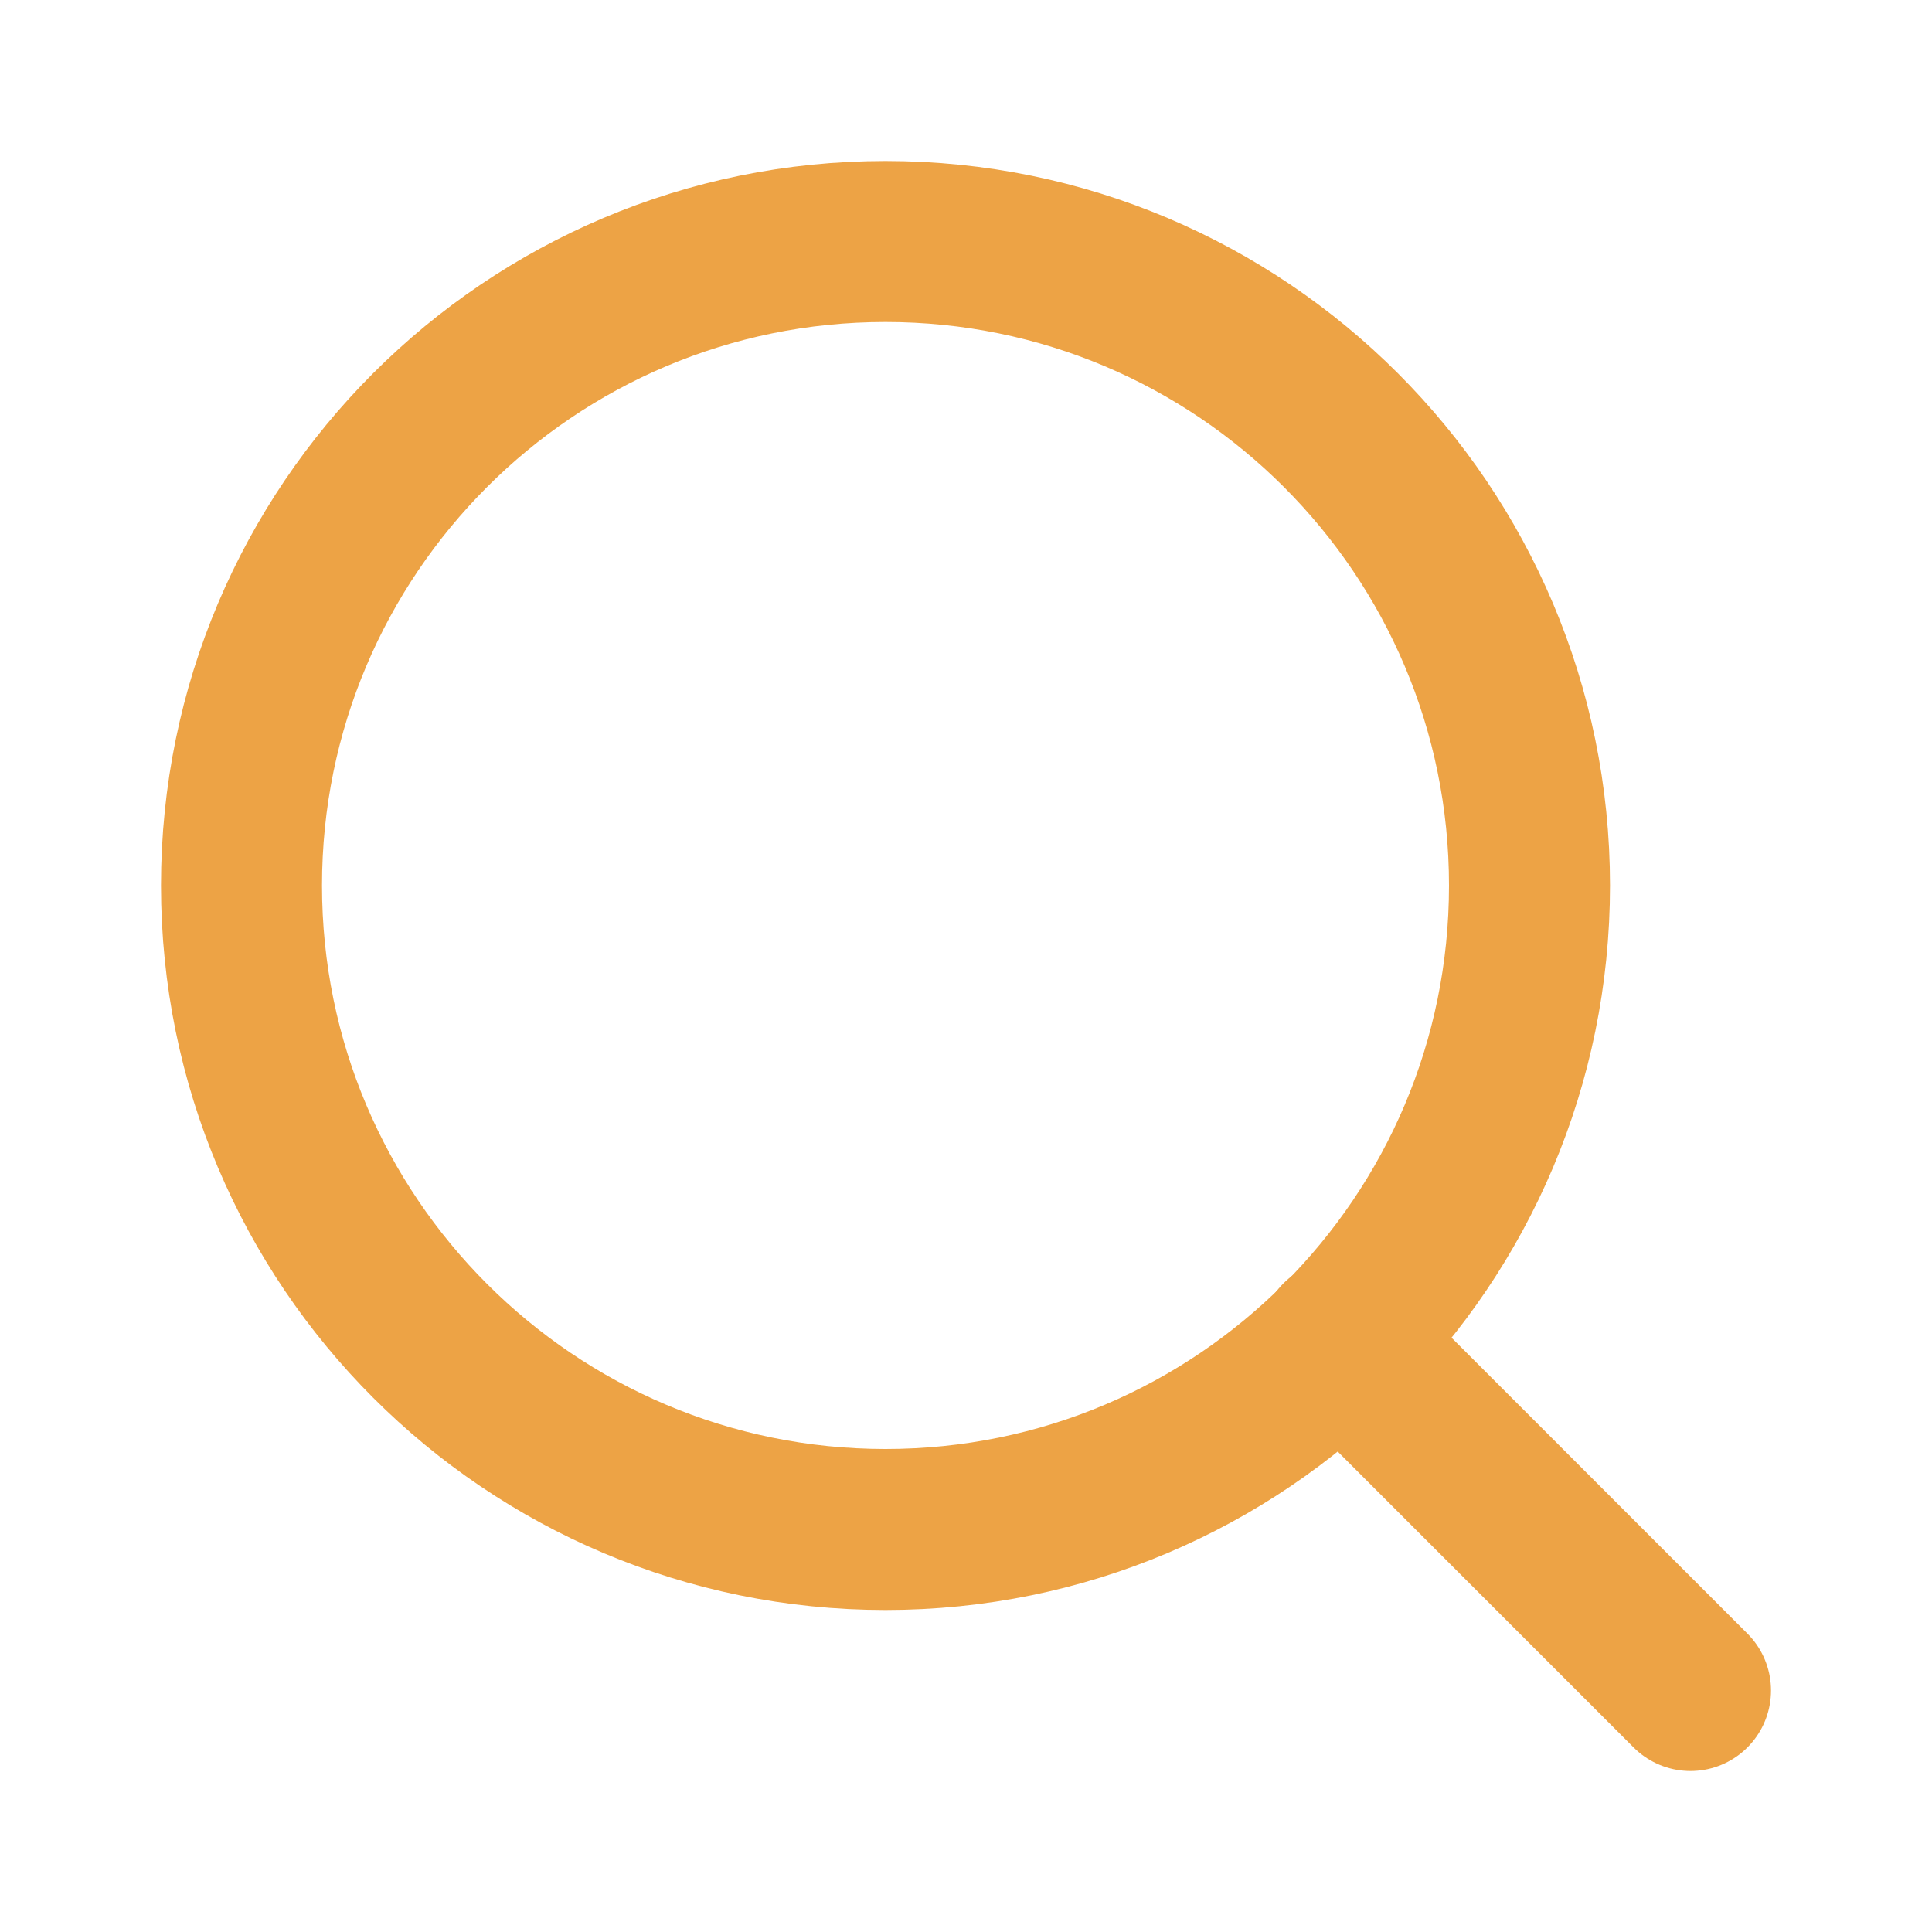
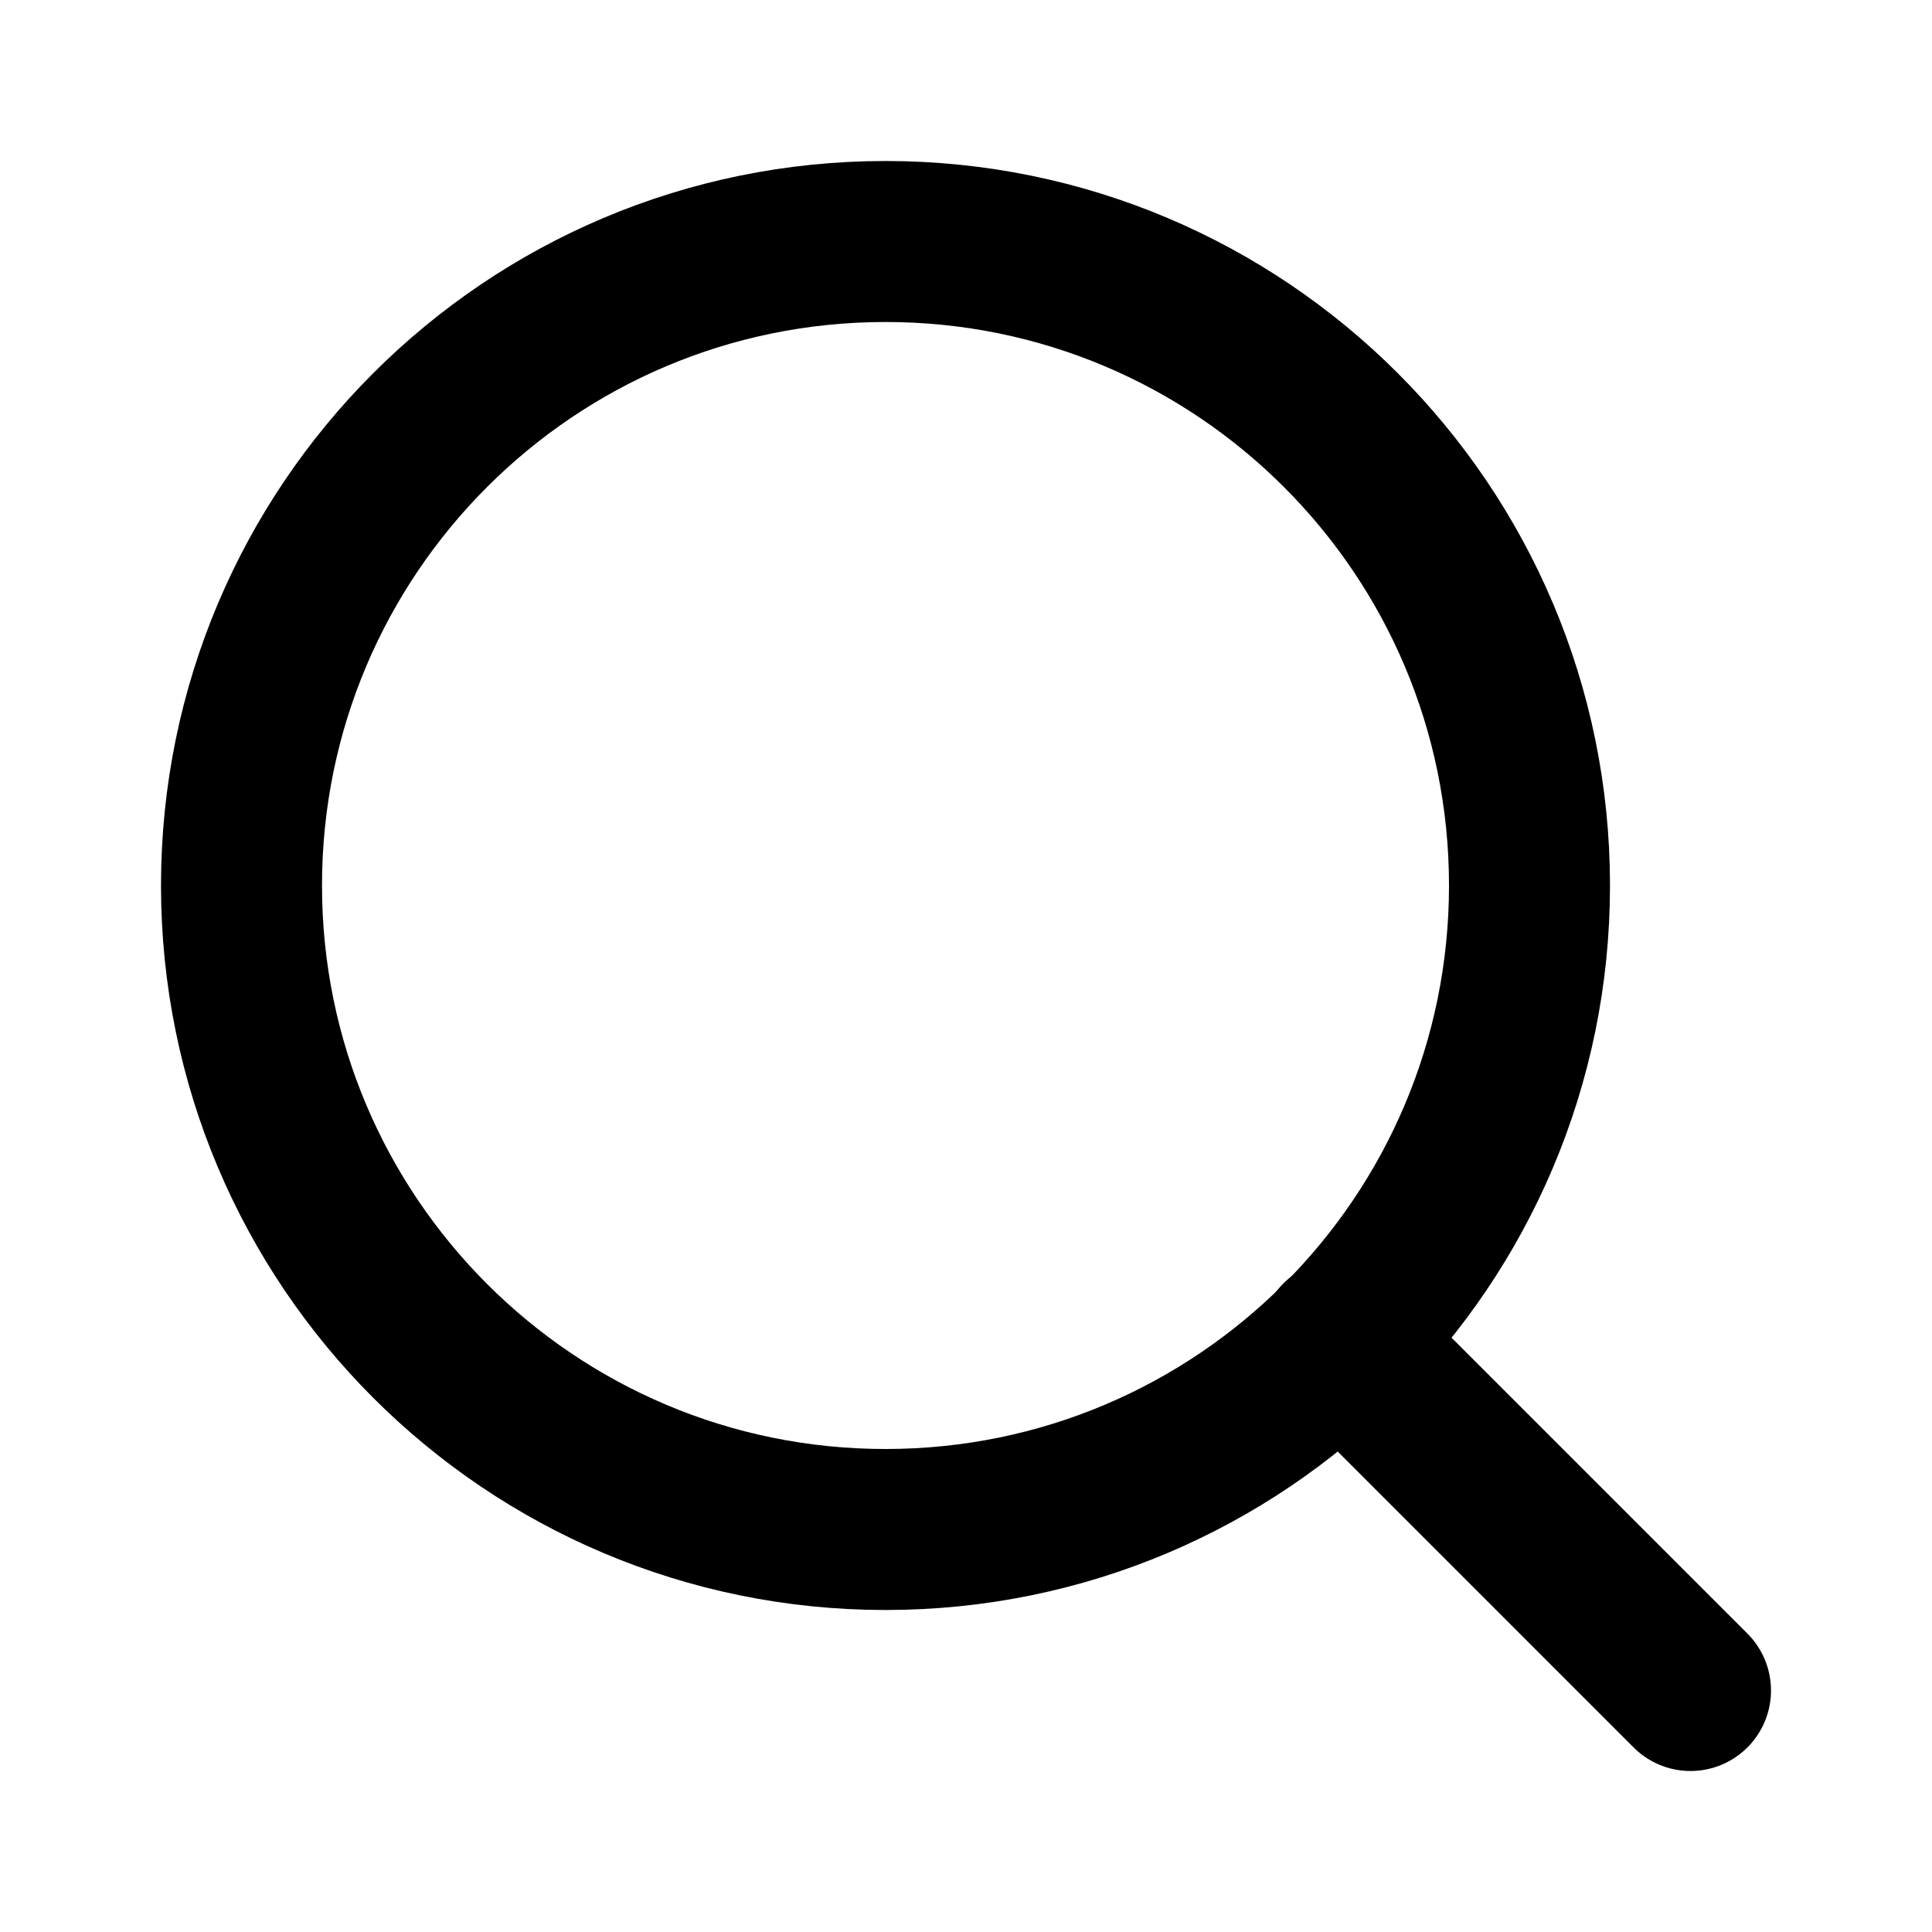
- <svg xmlns="http://www.w3.org/2000/svg" width="15" height="15" viewBox="0 0 24 24" fill="none" stroke="#EDA345" stroke-width="2" stroke-linecap="round" stroke-linejoin="round" class="feather feather-search">
+ <svg xmlns="http://www.w3.org/2000/svg" width="30" height="30" viewBox="0 0 24 24" fill="none" stroke="#000000" stroke-width="2" stroke-linecap="round" stroke-linejoin="round" class="feather feather-search">
  <circle cx="11" cy="11" r="8" />
  <line x1="21" y1="21" x2="16.65" y2="16.65" />
</svg>
